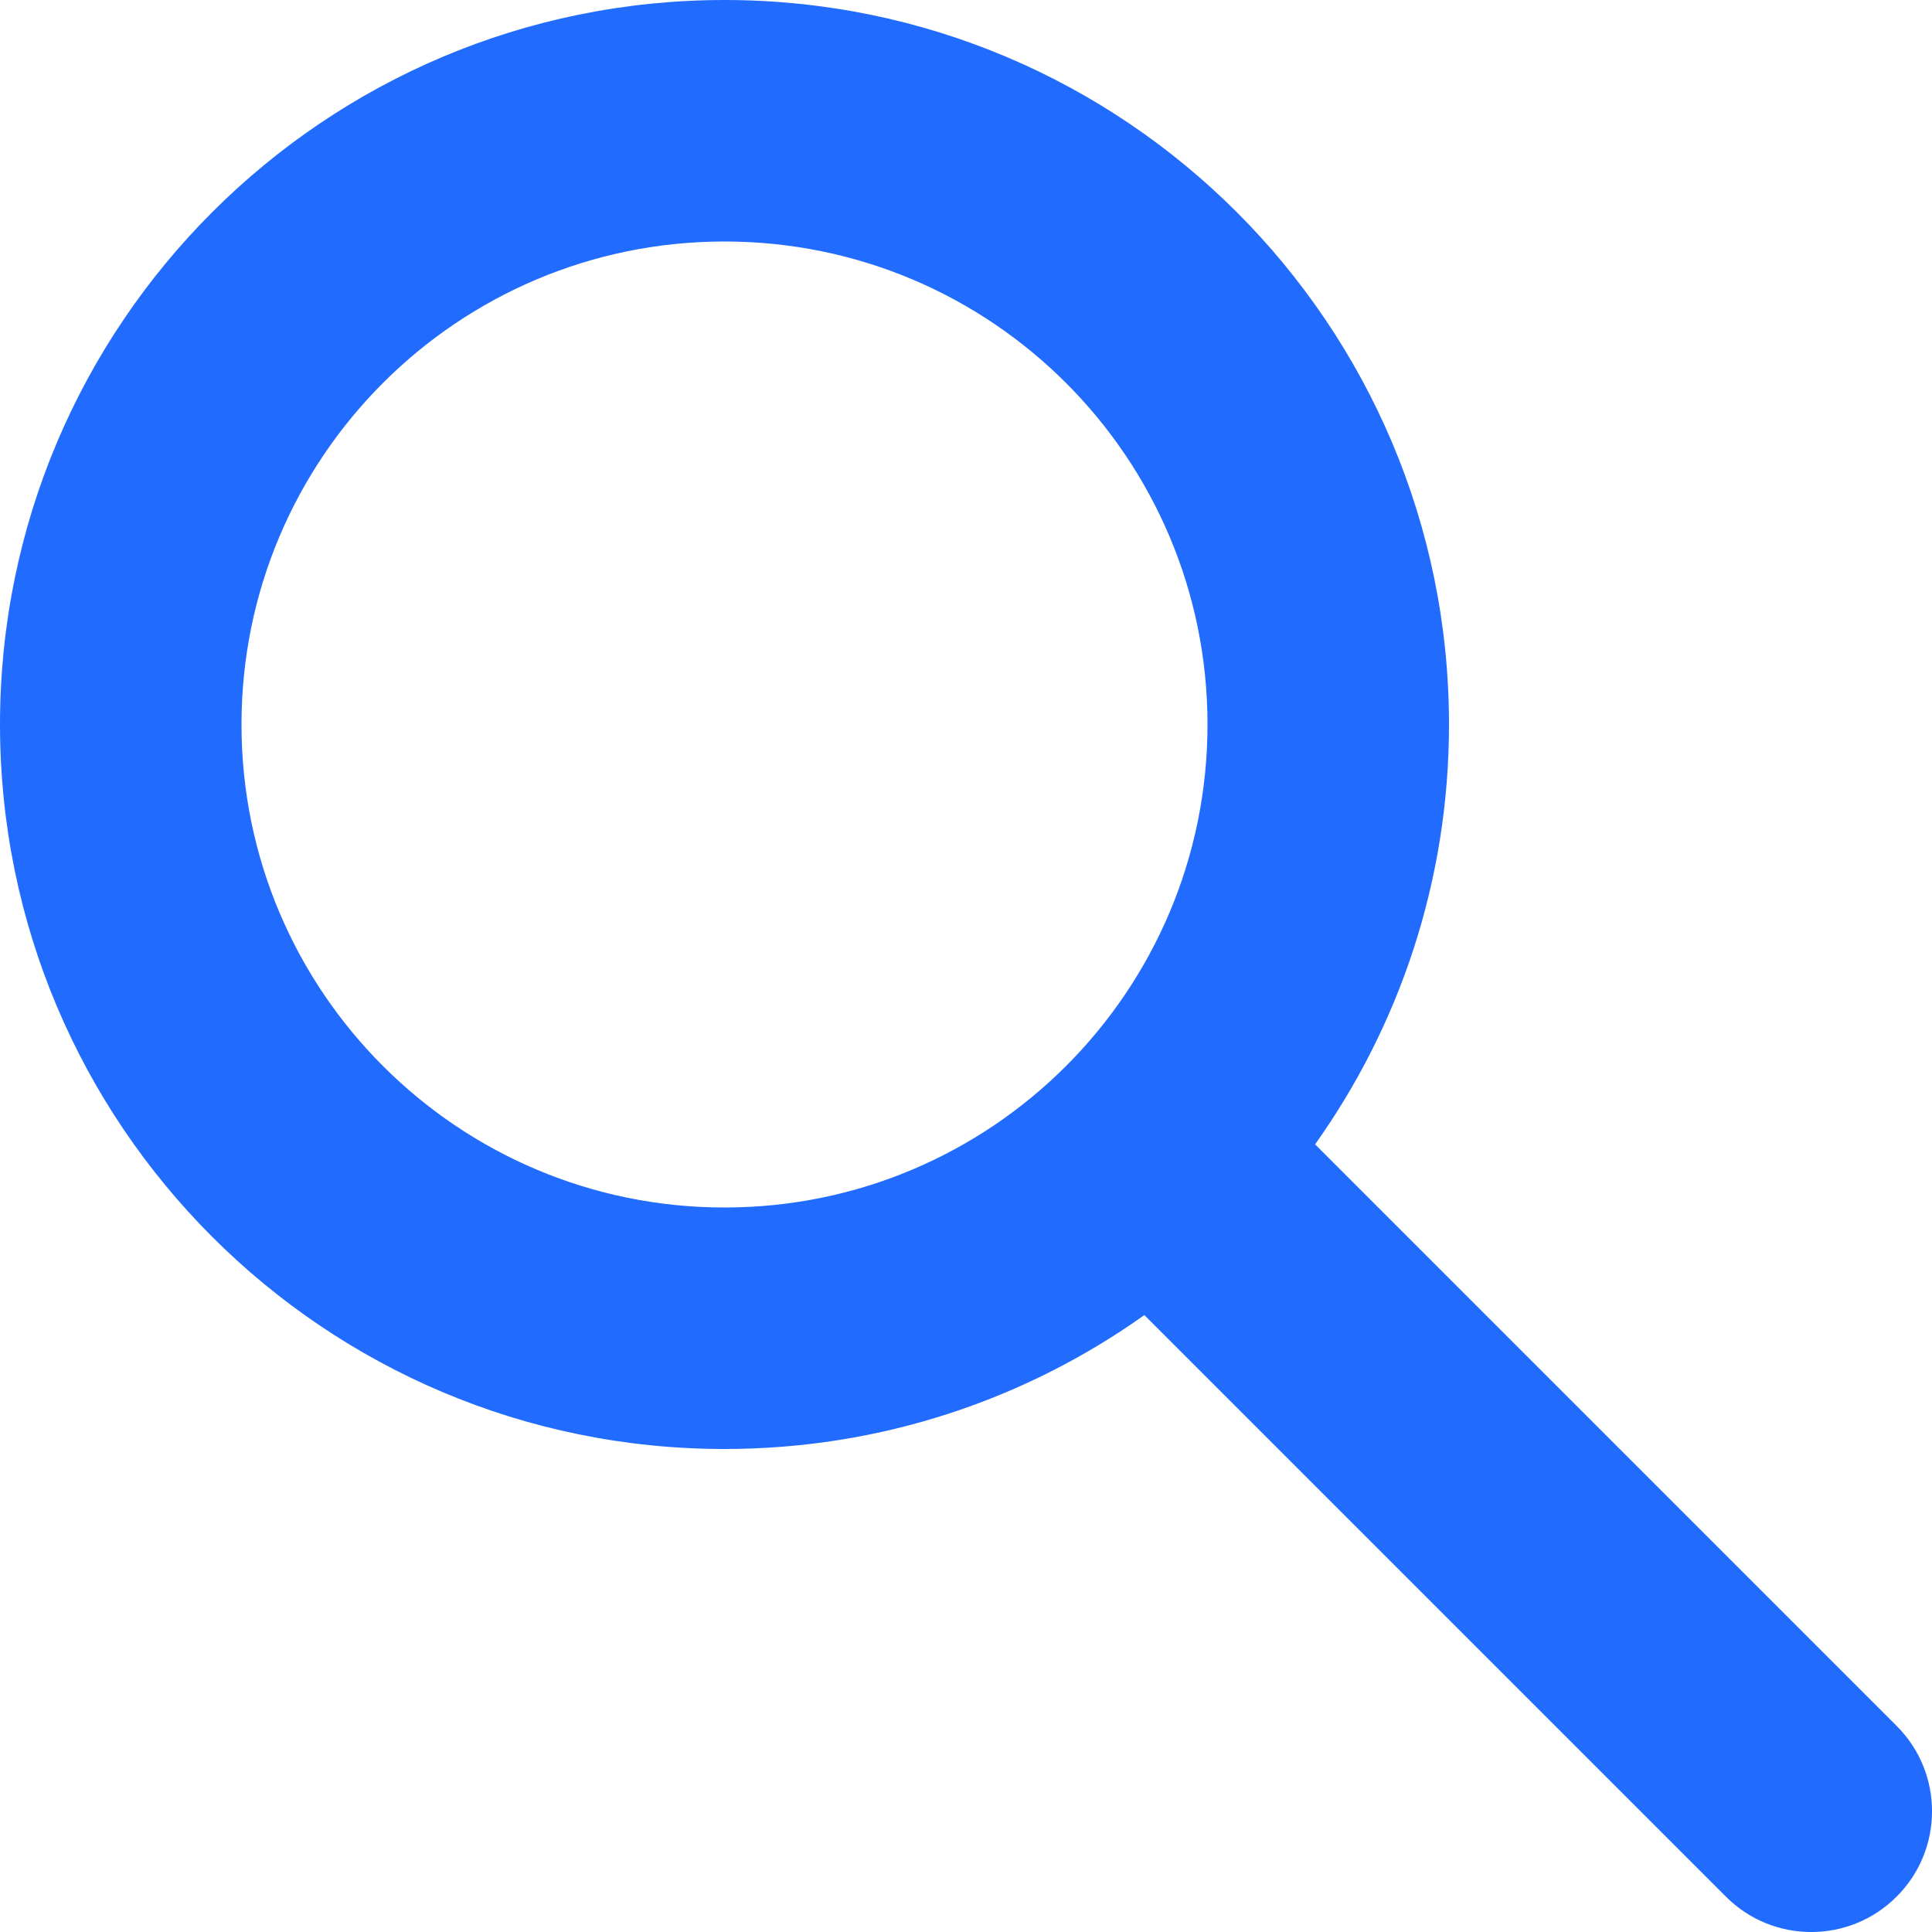
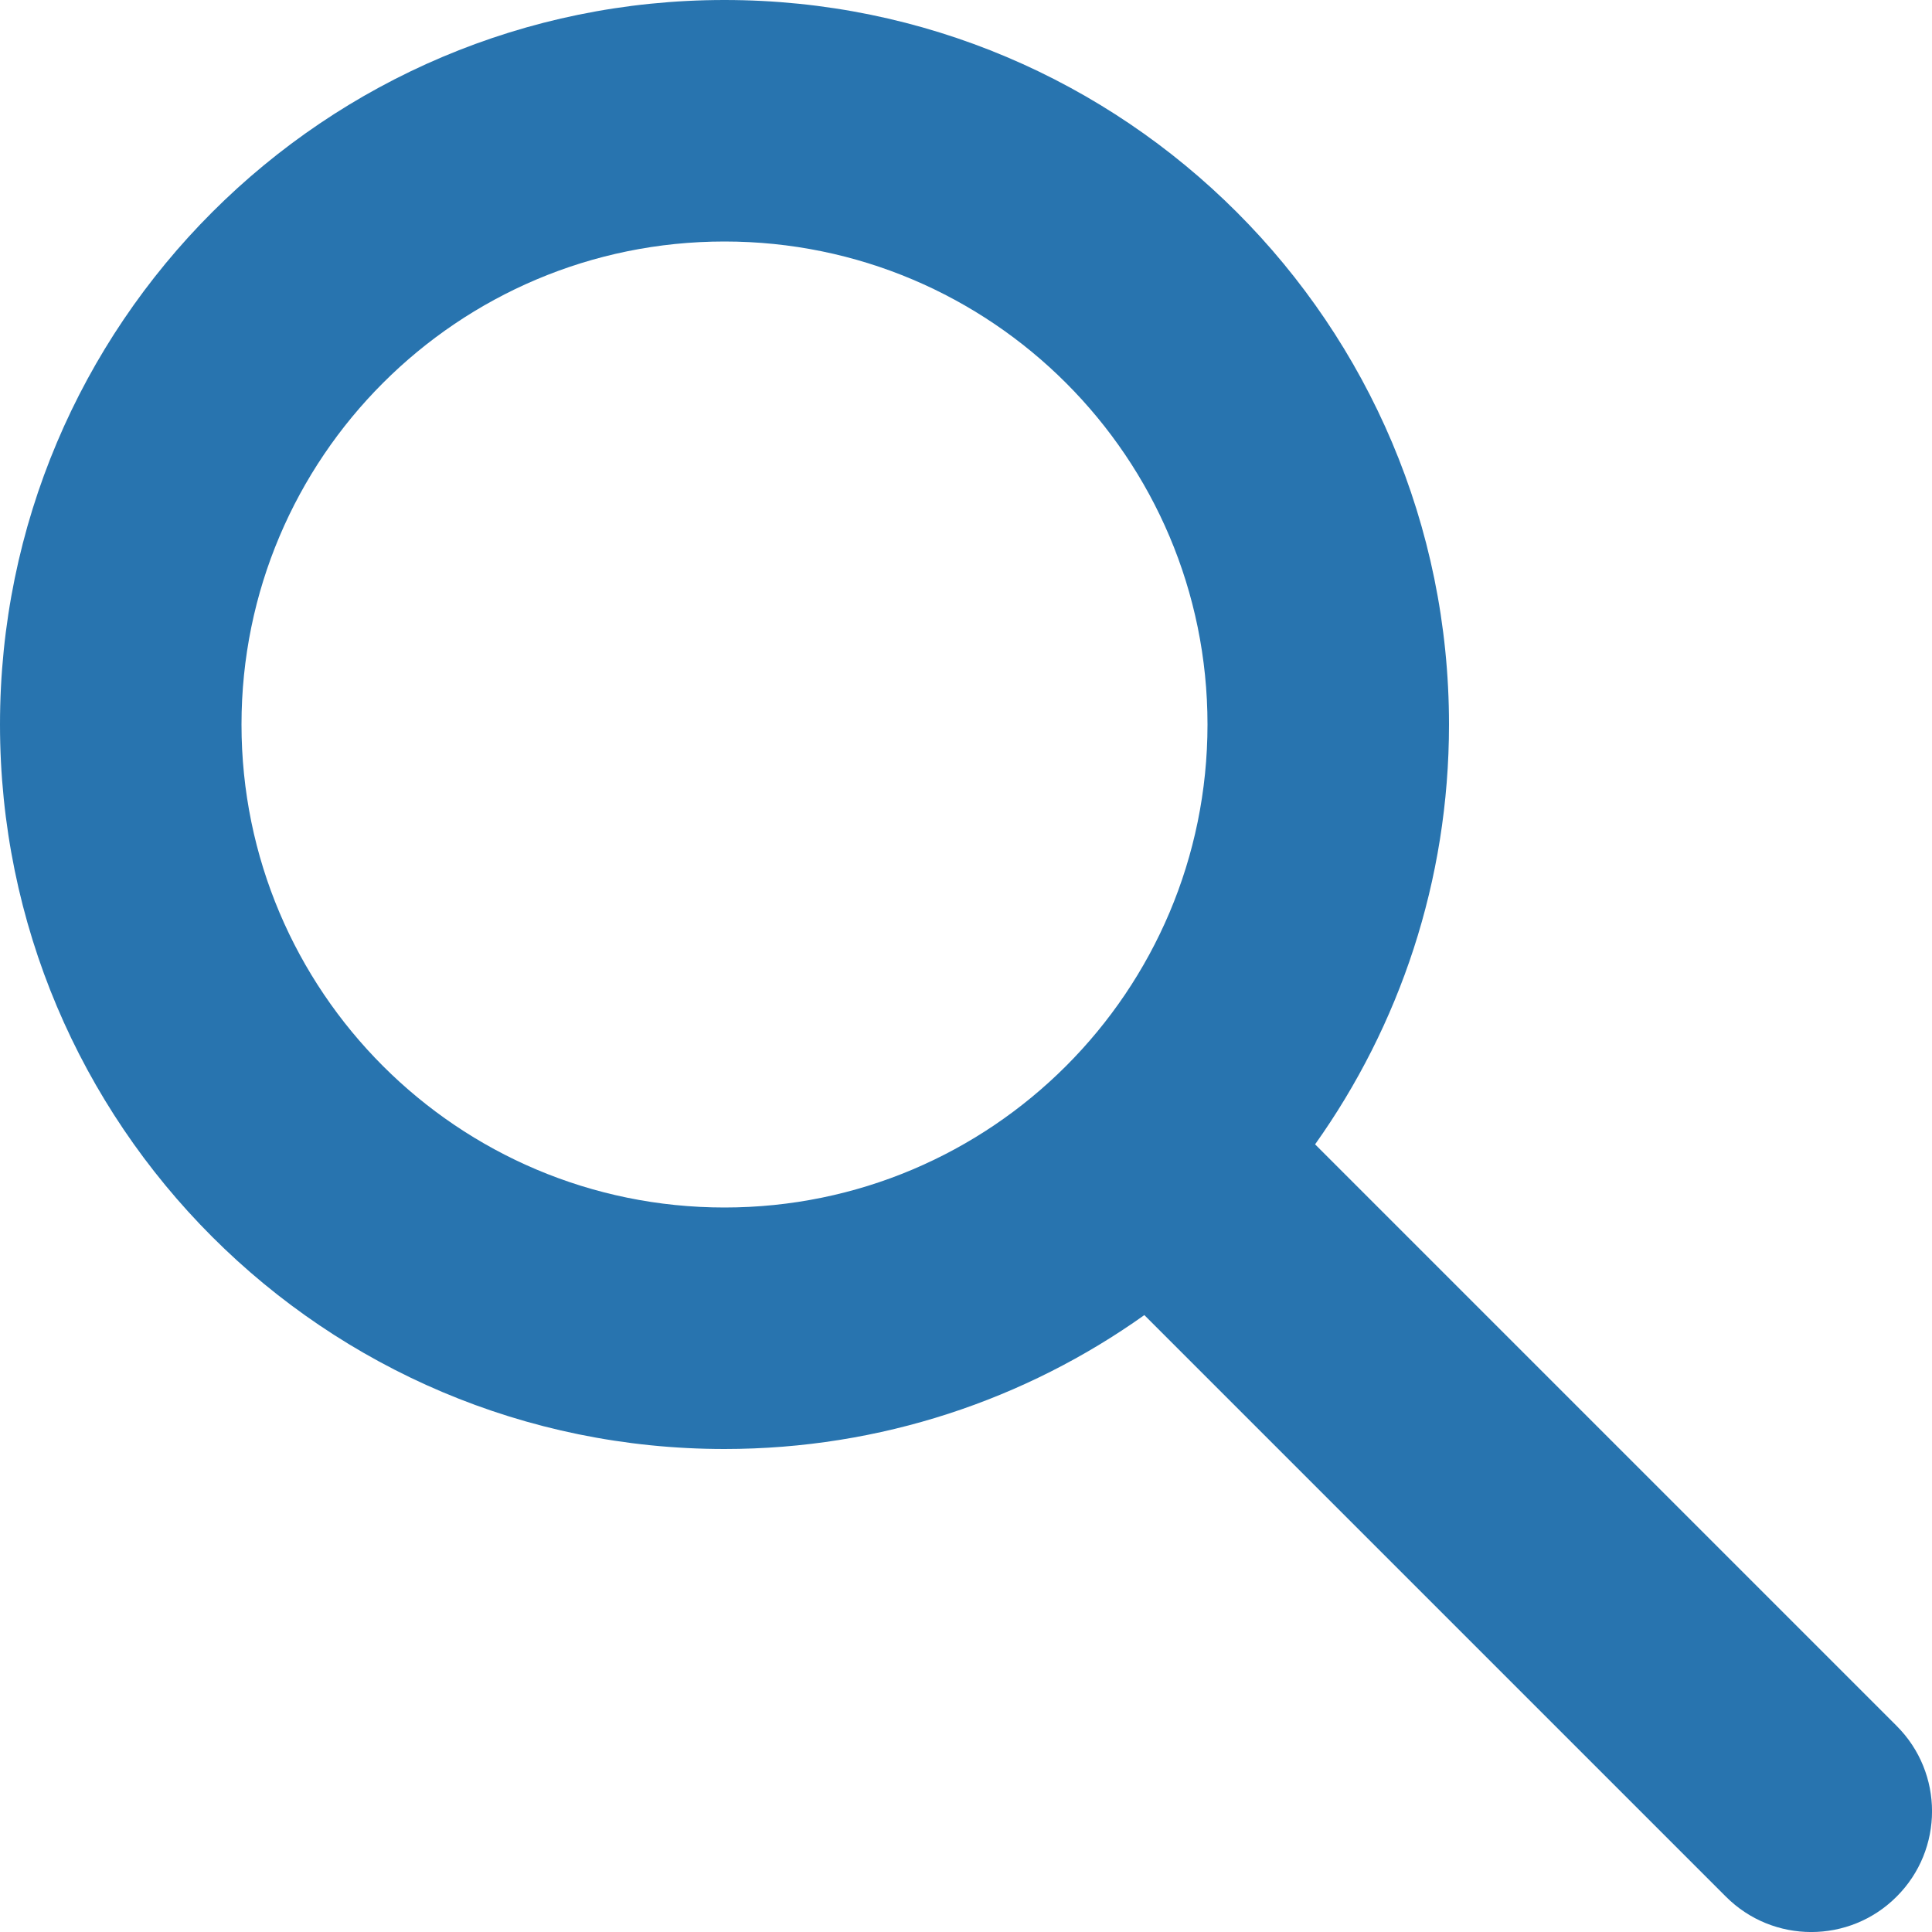
<svg xmlns="http://www.w3.org/2000/svg" width="16" height="16" viewBox="0 0 16 16" fill="none">
-   <path fill-rule="evenodd" clip-rule="evenodd" d="M6 2C3.791 2 2 3.791 2 6C2 8.209 3.791 10 6 10C8.209 10 10 8.209 10 6C10 3.791 8.209 2 6 2ZM0 6C0 2.686 2.686 0 6 0C9.314 0 12 2.686 12 6C12 7.296 11.589 8.496 10.891 9.477L15.707 14.293C16.098 14.683 16.098 15.317 15.707 15.707C15.317 16.098 14.683 16.098 14.293 15.707L9.477 10.891C8.496 11.589 7.296 12 6 12C2.686 12 0 9.314 0 6Z" fill="#216CFF" />
+   <path fill-rule="evenodd" clip-rule="evenodd" d="M6 2C3.791 2 2 3.791 2 6C2 8.209 3.791 10 6 10C8.209 10 10 8.209 10 6C10 3.791 8.209 2 6 2ZM0 6C0 2.686 2.686 0 6 0C9.314 0 12 2.686 12 6C12 7.296 11.589 8.496 10.891 9.477L15.707 14.293C16.098 14.683 16.098 15.317 15.707 15.707C15.317 16.098 14.683 16.098 14.293 15.707L9.477 10.891C8.496 11.589 7.296 12 6 12C2.686 12 0 9.314 0 6Z" fill="#2874AF" />
</svg>
